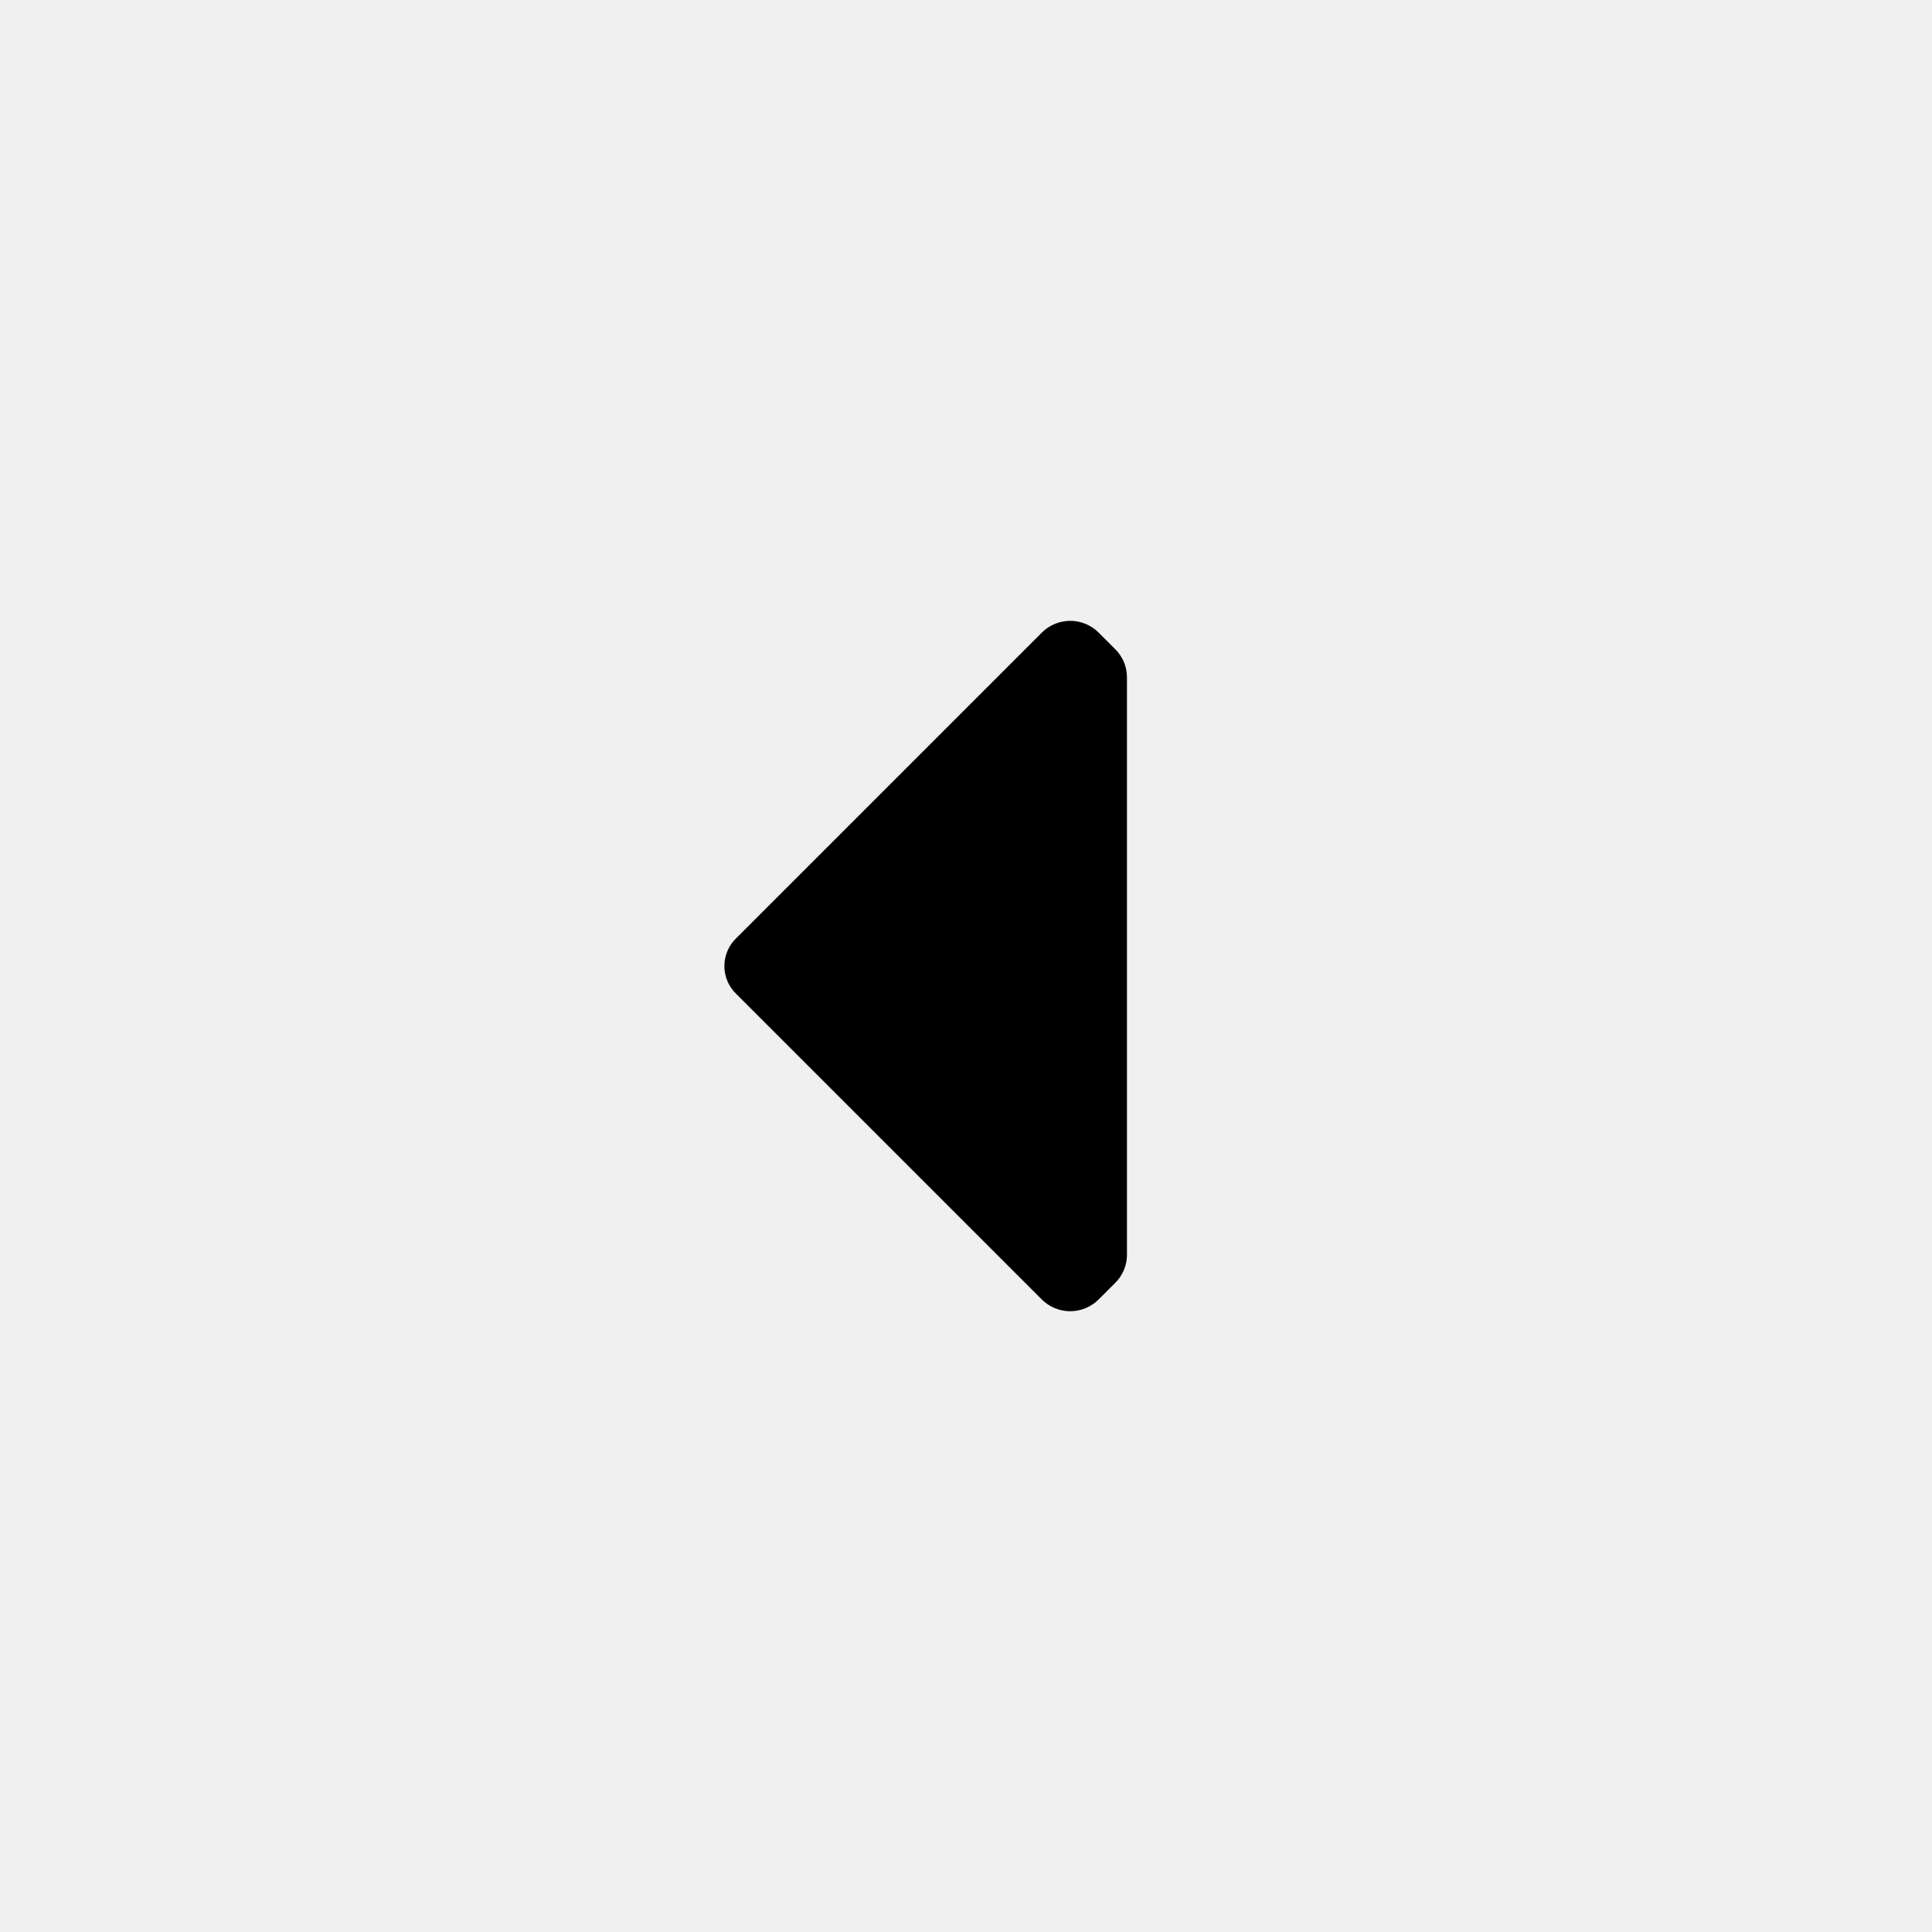
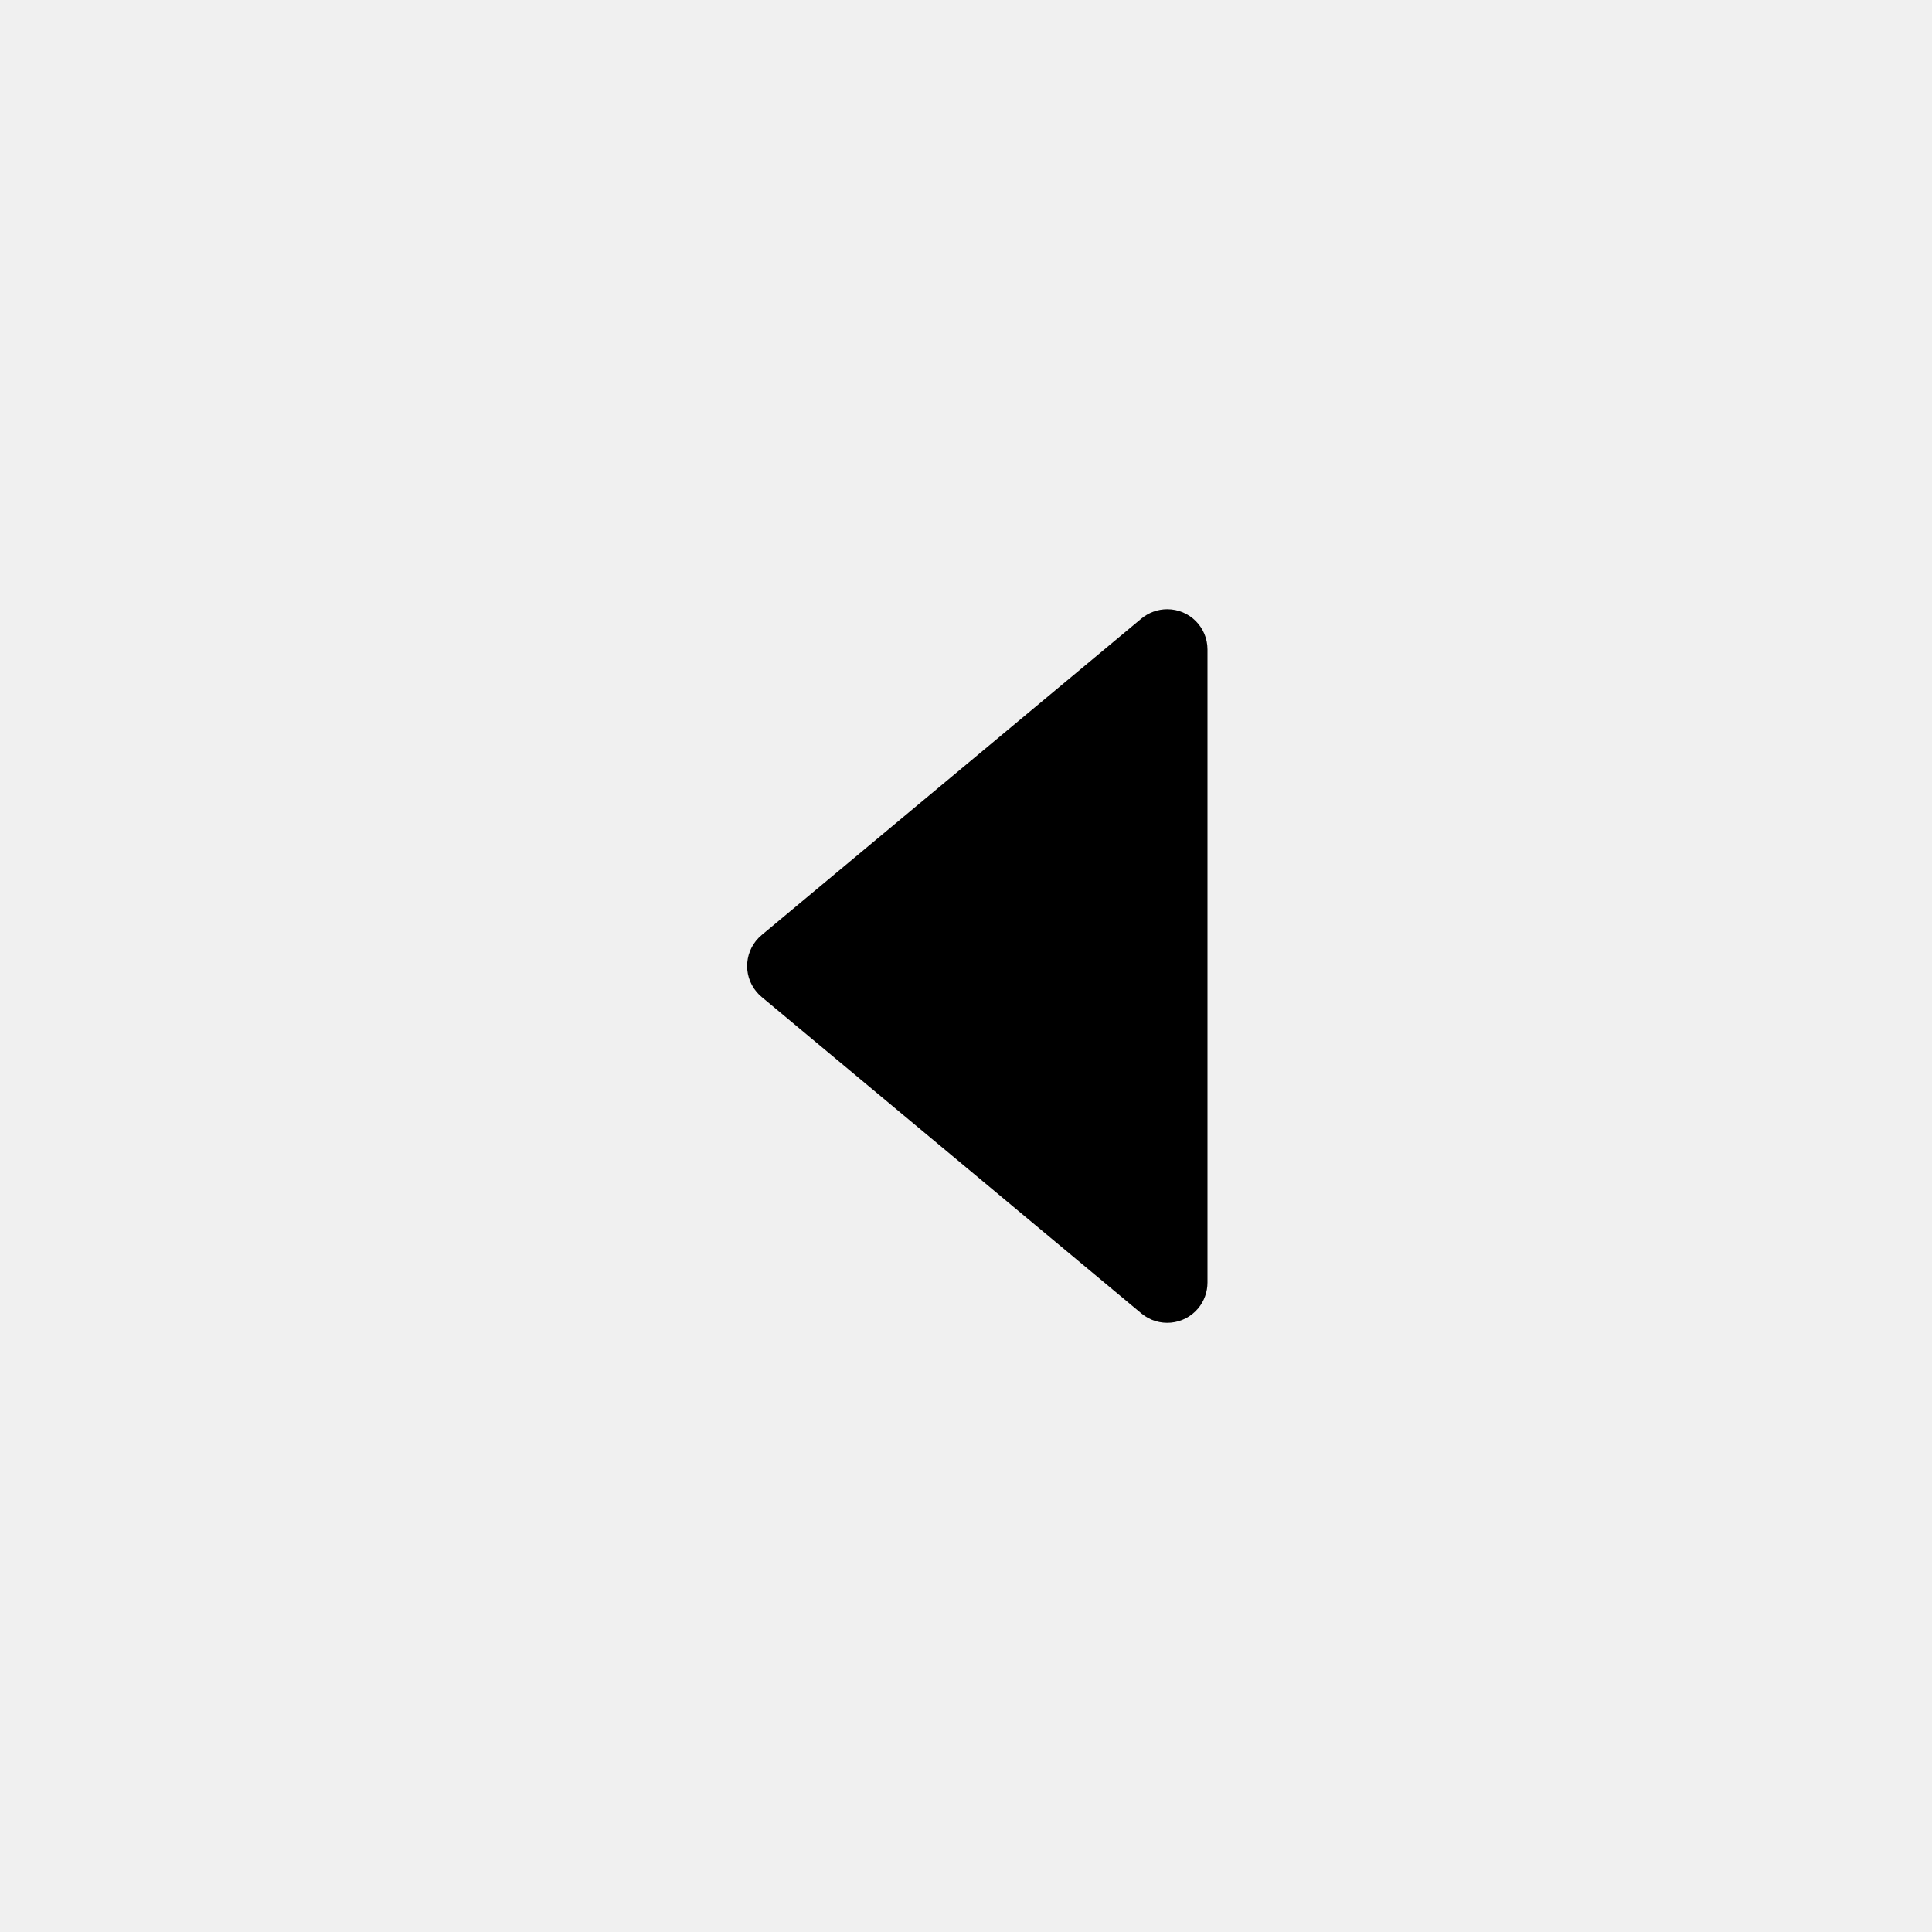
- <svg xmlns="http://www.w3.org/2000/svg" version="1.1" width="32" height="32" viewBox="0 0 32 32">
-   <path fill="currentColor" d="M17.253 10.48c0.125-0.126 0.296-0.197 0.473-0.197s0.348 0.071 0.473 0.197l0.267 0.267c0.13 0.125 0.203 0.299 0.2 0.48v9.547c0.003 0.181-0.070 0.355-0.2 0.48l-0.267 0.267c-0.125 0.126-0.296 0.197-0.473 0.197s-0.348-0.071-0.473-0.197l-5.053-5.053c-0.129-0.121-0.202-0.29-0.202-0.467s0.073-0.346 0.202-0.467l5.053-5.053z" />
+ <svg xmlns="http://www.w3.org/2000/svg" xmlns:xlink="http://www.w3.org/1999/xlink" width="24px" height="24px" viewBox="0 0 24 24" version="1.1">
+   <defs>
+     <path d="M12.384,9.461 L16.317,14.18 C16.493,14.392 16.465,14.707 16.253,14.884 C16.163,14.959 16.049,15 15.932,15 L8.068,15 C7.791,15 7.568,14.776 7.568,14.5 C7.568,14.383 7.609,14.27 7.683,14.18 L11.616,9.461 C11.793,9.249 12.108,9.22 12.32,9.397 C12.343,9.416 12.365,9.438 12.384,9.461 Z" id="path-1" />
+   </defs>
+   <g id="arrow-traingle-left" stroke="none" stroke-width="1" fill="none" fill-rule="evenodd">
+     <mask id="mask-2" fill="white">
+       <use xlink:href="#path-1" />
+     </mask>
+     <use id="path1" fill="#000000" transform="translate(12, 12) scale(1, -1) rotate(-90) translate(-12, -12) " xlink:href="#path-1" />
+   </g>
</svg>
